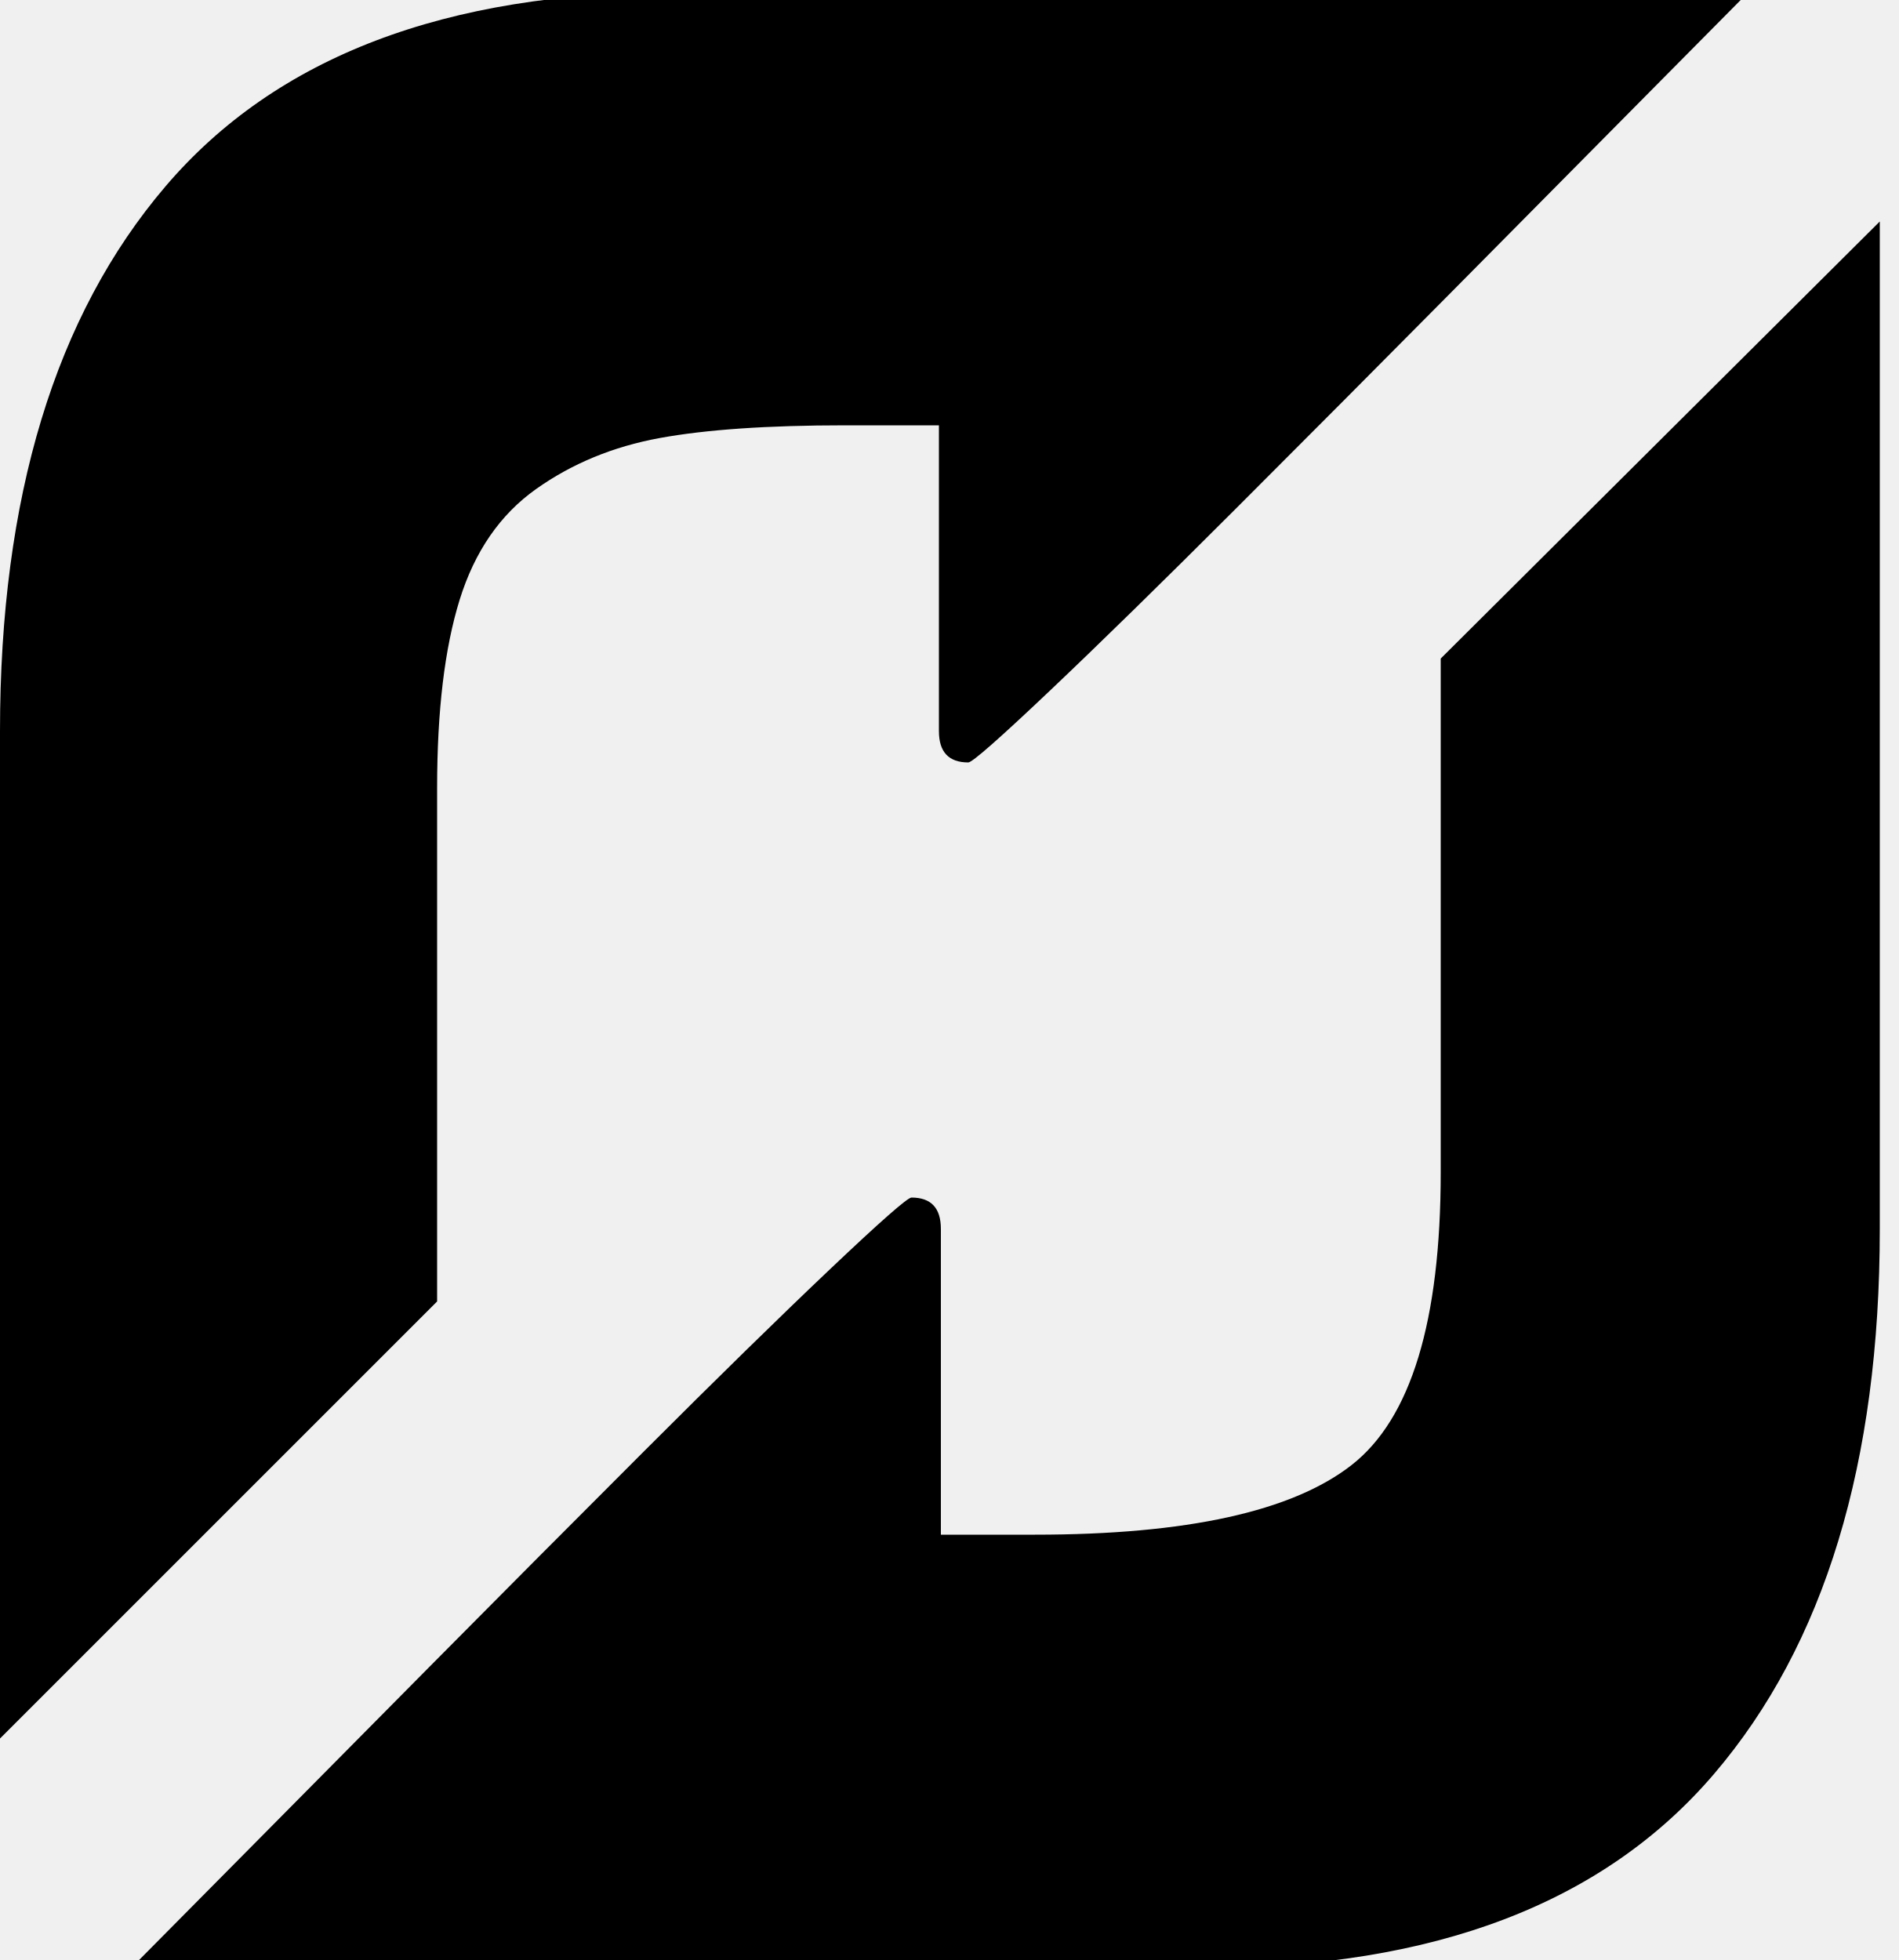
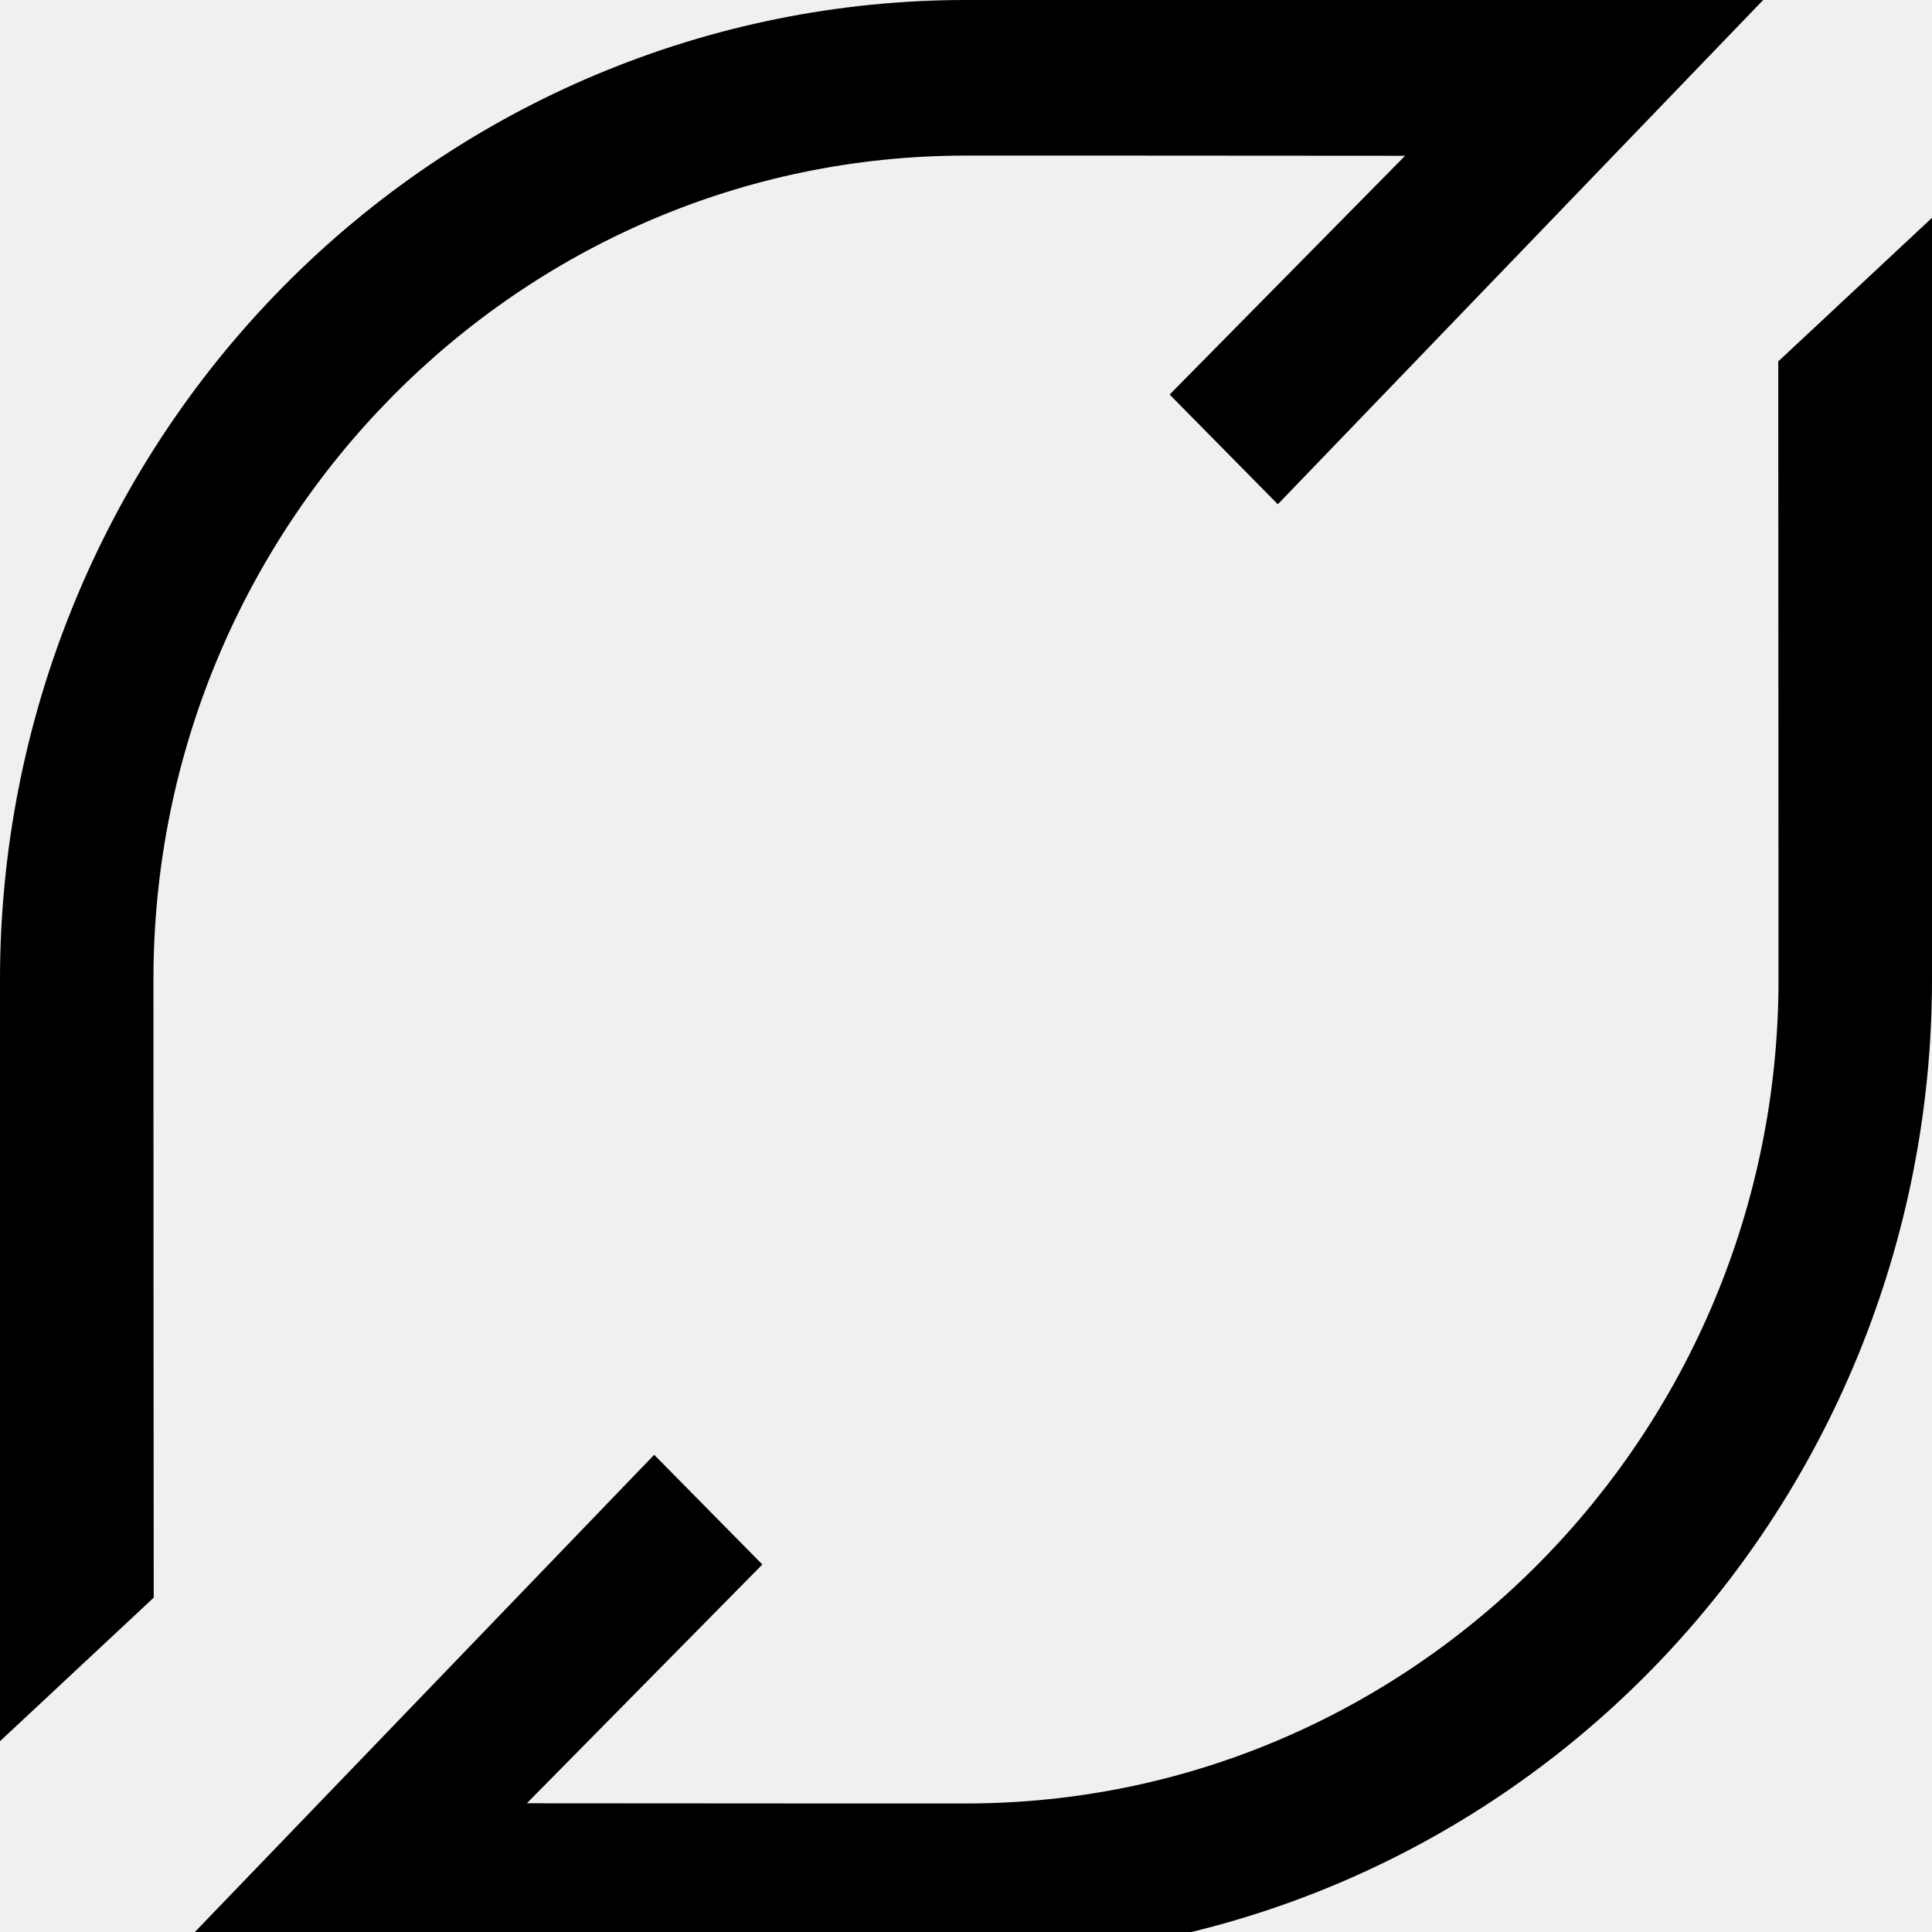
- <svg xmlns="http://www.w3.org/2000/svg" version="1.1" width="31" height="32" viewBox="0 0 31 32">
-   <g>
- </g>
-   <path d="M0 28.384v-16.448q0-5.728 2.704-8.896t8.304-3.168h17.536q-0.16 0.16-1.68 1.696t-3.2 3.232-3.488 3.504-3.040 2.976-1.328 1.168q-0.48 0-0.48-0.512v-4.992h-1.536q-1.888 0-3.024 0.208t-2.016 0.832-1.248 1.808-0.368 3.072v8.384zM2.144 32.128q0.16-0.16 1.68-1.696t3.2-3.232 3.488-3.504 3.040-2.976 1.328-1.168q0.48 0 0.48 0.512v4.992h1.536q3.712 0 5.168-1.136t1.456-4.784v-8.384l7.168-7.136v16.448q0 5.728-2.704 8.896t-8.304 3.168h-17.536z" fill="#000000" />
+ <svg xmlns="http://www.w3.org/2000/svg" width="150" height="150" viewBox="0 0 150 150" fill="none">
+   <g clip-path="url(#clip0_9_45)">
+     <path d="M11.913 76.05C11.913 40.763 40.2 12.08 75 12.08C75.3 12.08 100.017 12.08 109.092 12.095L90.81 30.633L99.21 39.151L136.893 0H112.2H75C55.109 0 36.032 8.012 21.967 22.274C7.902 36.537 0 55.88 0 76.05L0 135.187L11.934 124.041V123.432C11.922 121.884 11.913 76.506 11.913 76.05Z" fill="black" />
+     <path d="M150 16.911L138.063 28.06V28.668C138.063 30.216 138.084 75.594 138.084 76.05C138.084 111.337 109.782 140.02 74.997 140.02C74.697 140.02 49.98 140.02 40.905 140.005L59.19 121.467L50.79 112.95L13.107 152.1H37.8H75C94.891 152.1 113.968 144.088 128.033 129.826C142.098 115.564 150 96.22 150 76.05V16.911Z" fill="black" />
+   </g>
+   <defs>
+     <clipPath id="clip0_9_45">
+       <rect width="150" height="150" fill="white" />
+     </clipPath>
+   </defs>
</svg>
